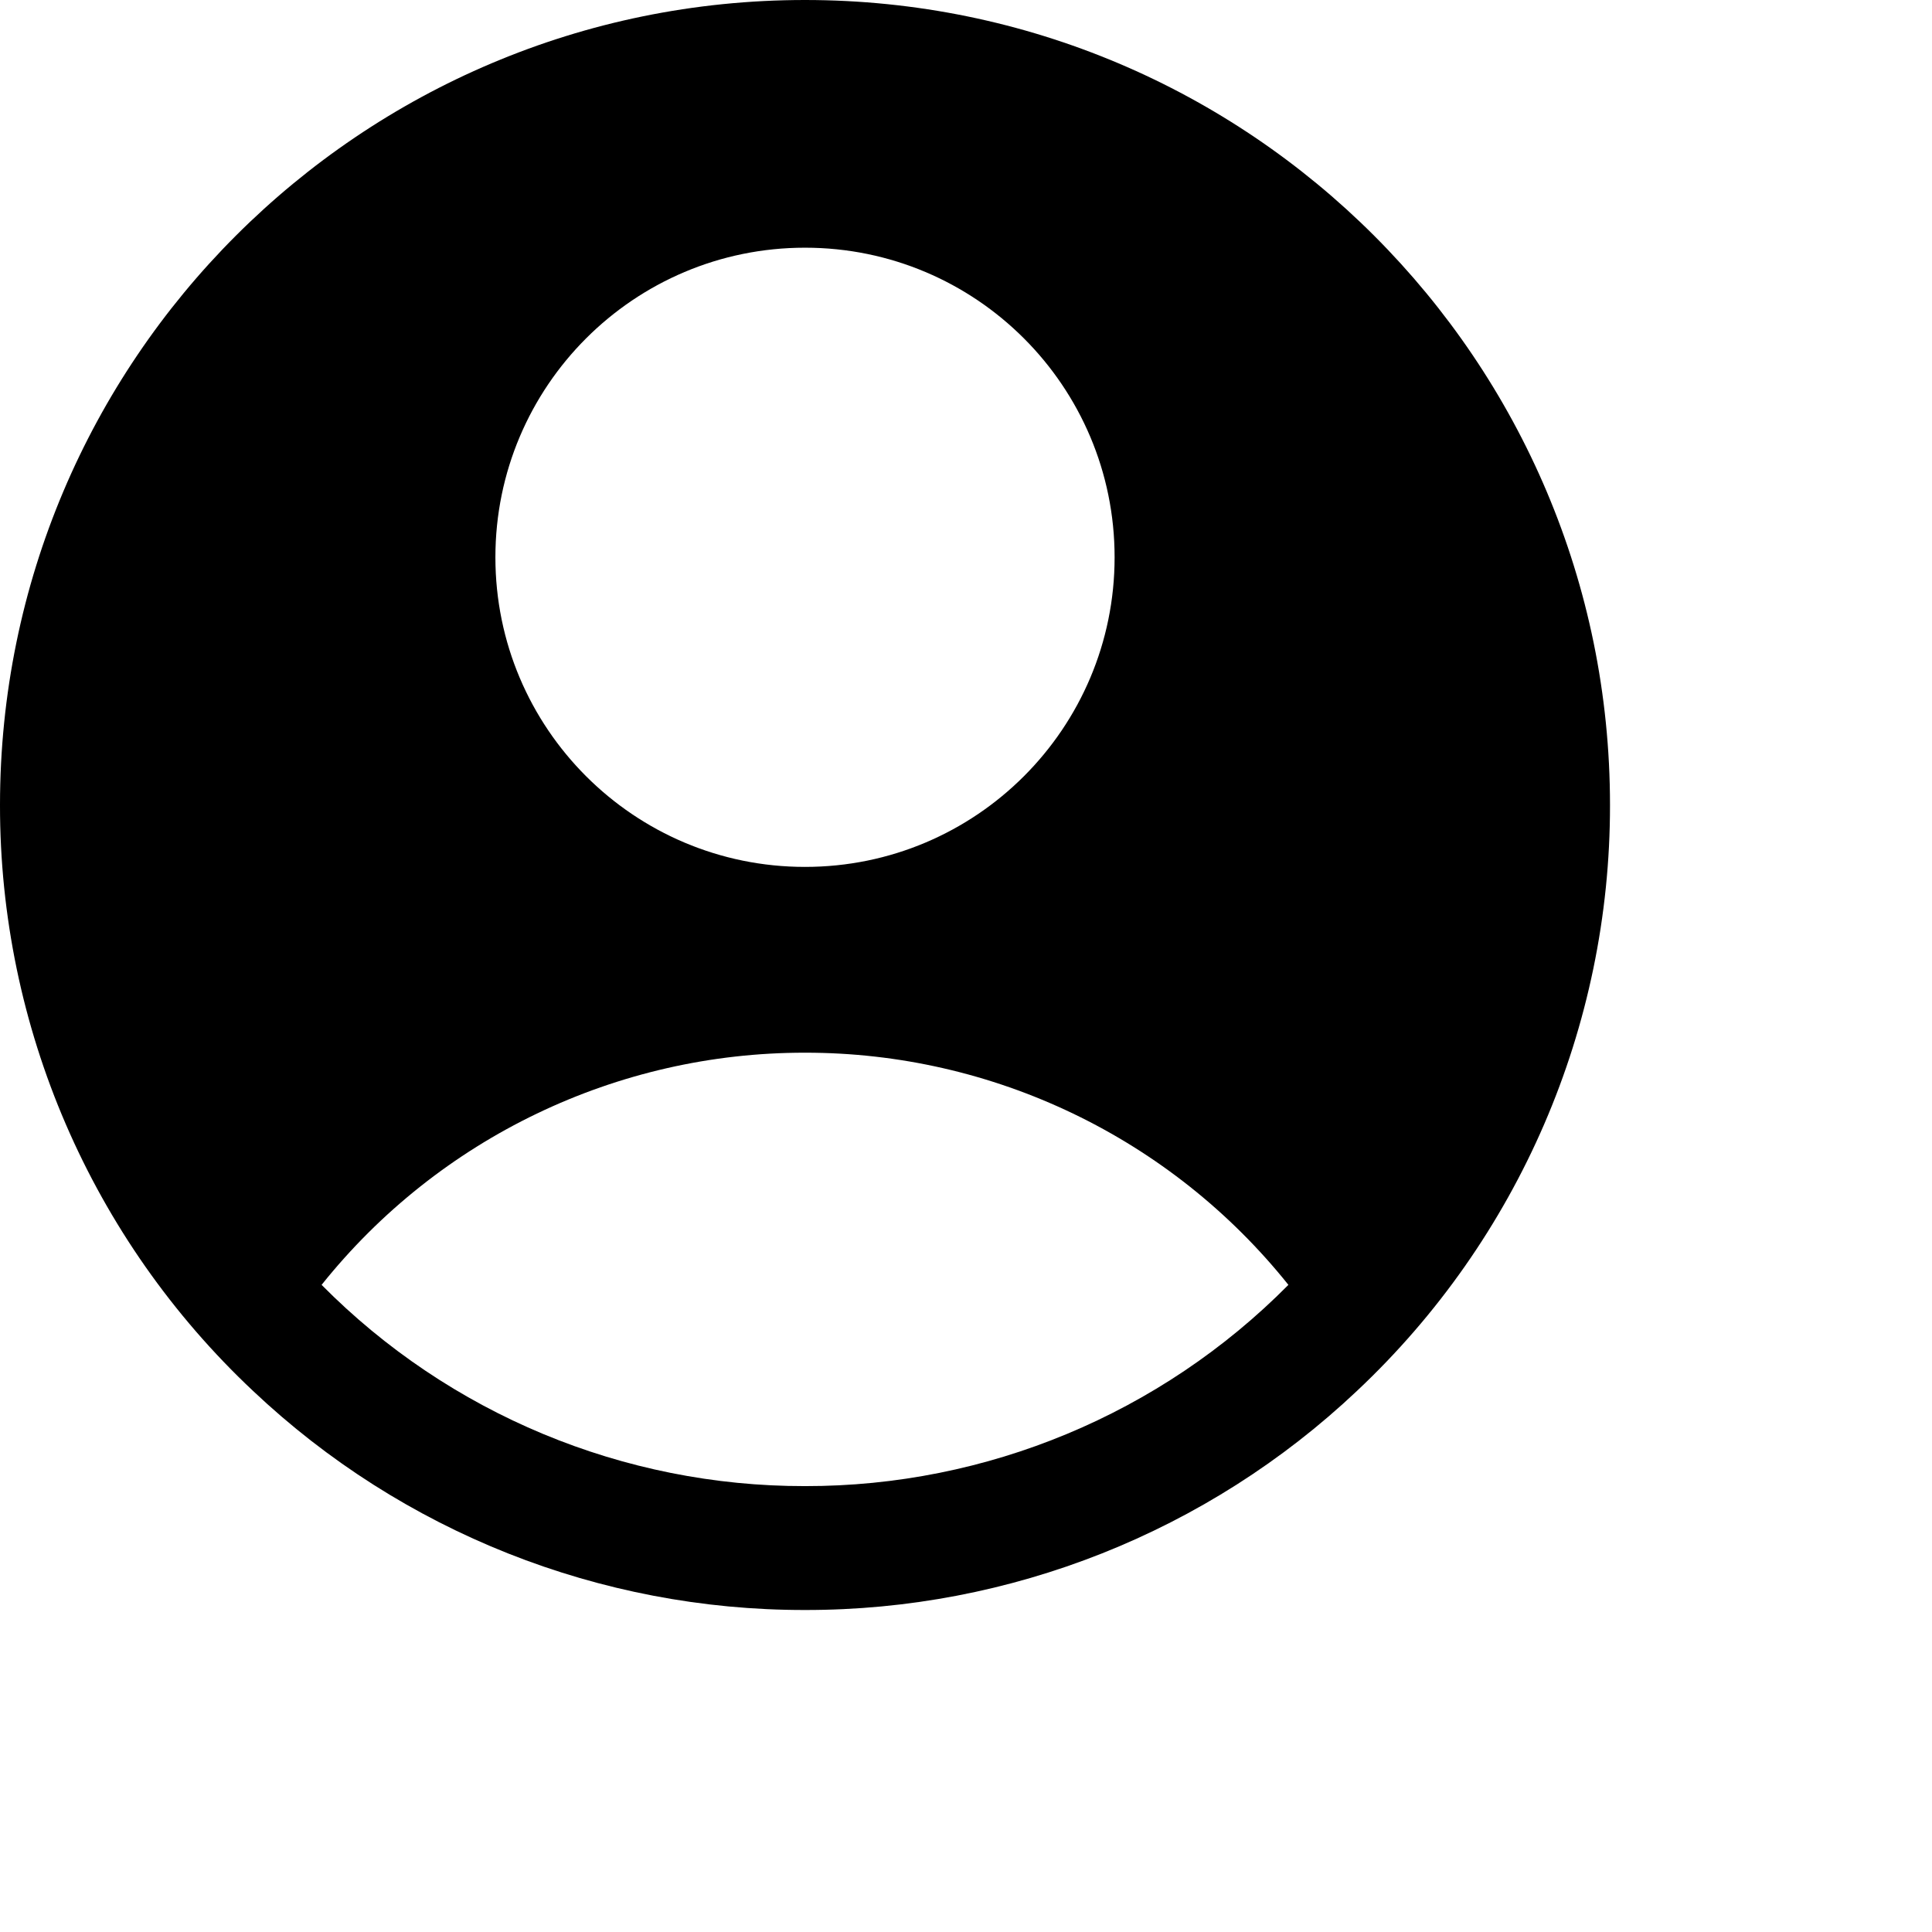
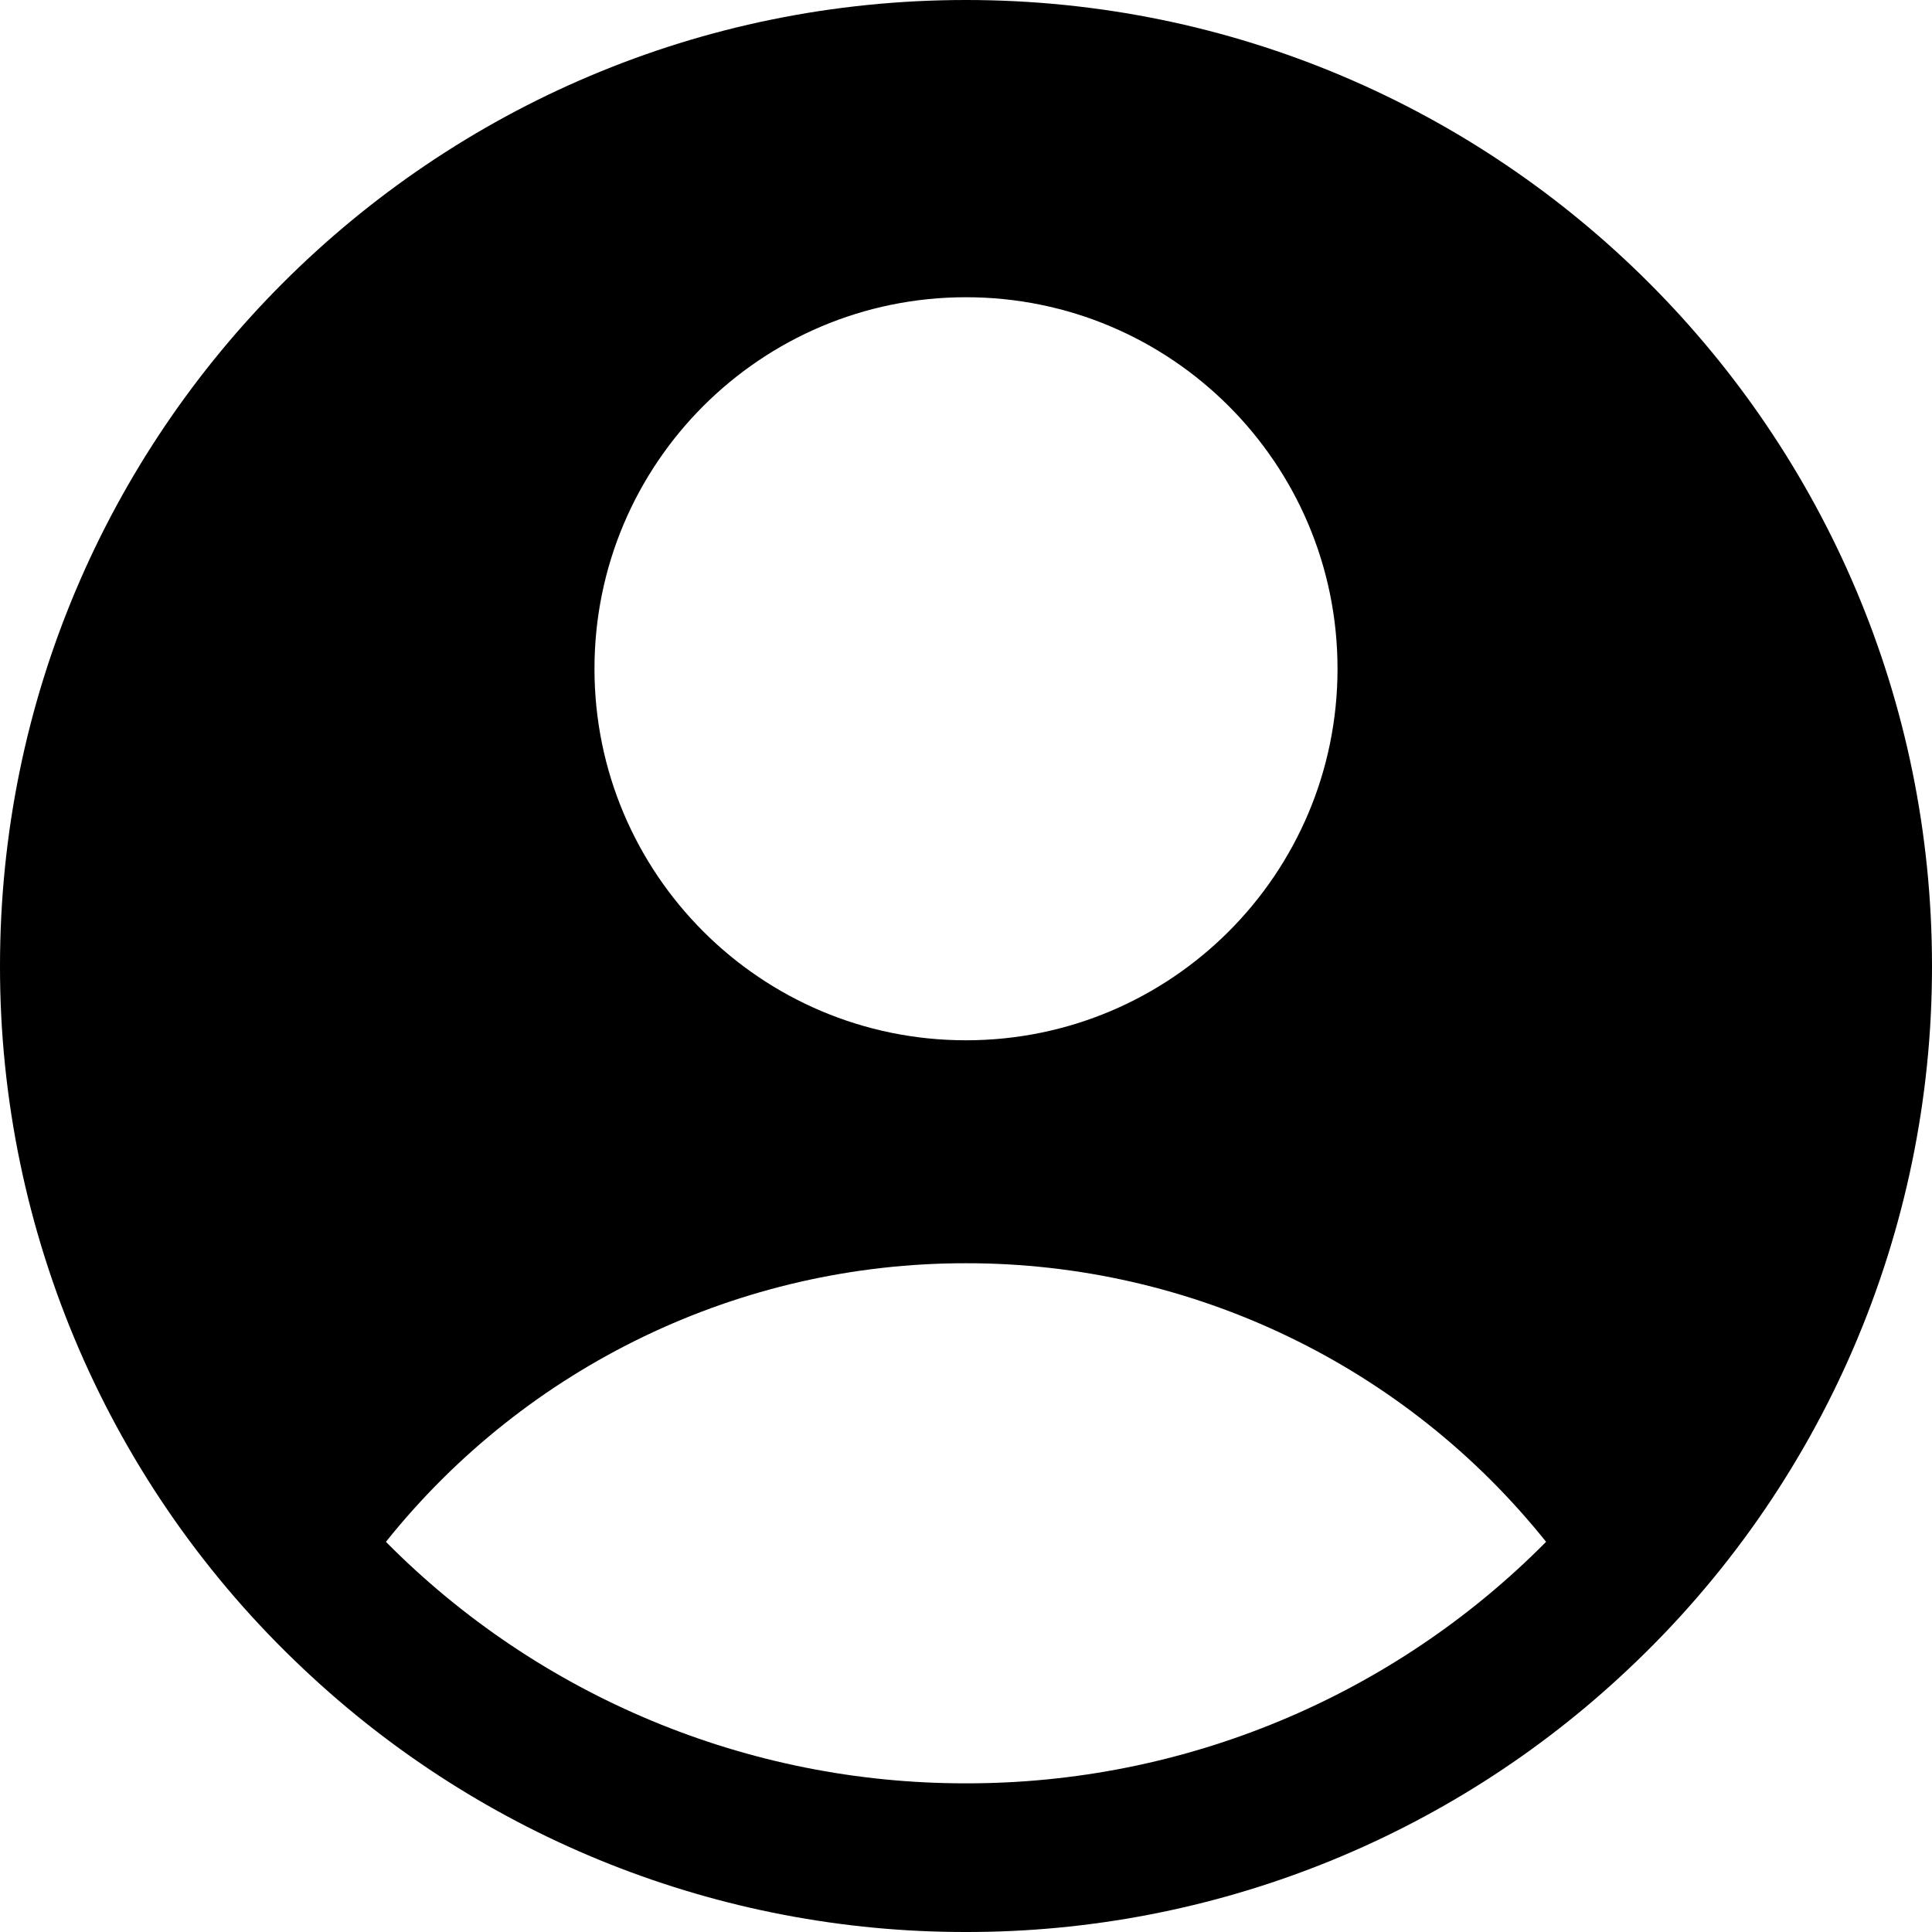
- <svg xmlns="http://www.w3.org/2000/svg" viewBox="0 0 24 24">
+ <svg xmlns="http://www.w3.org/2000/svg" viewBox="0 0 20 20">
  <path fill="currentColor" d="M16.856 17.279A9.972 9.972 0 0 0 20 10c0-5.523-4.477-10-10-10S0 4.477 0 10a9.972 9.972 0 0 0 3.144 7.279A9.966 9.966 0 0 0 10 20a9.966 9.966 0 0 0 6.856-2.721ZM3.995 15.961A7.678 7.678 0 0 1 10 13.077a7.679 7.679 0 0 1 6.005 2.884 8.432 8.432 0 0 1-6.005 2.5 8.433 8.433 0 0 1-6.005-2.5Zm9.851-9.038a3.846 3.846 0 1 1-7.692 0 3.846 3.846 0 0 1 7.692 0Z" />
</svg>
